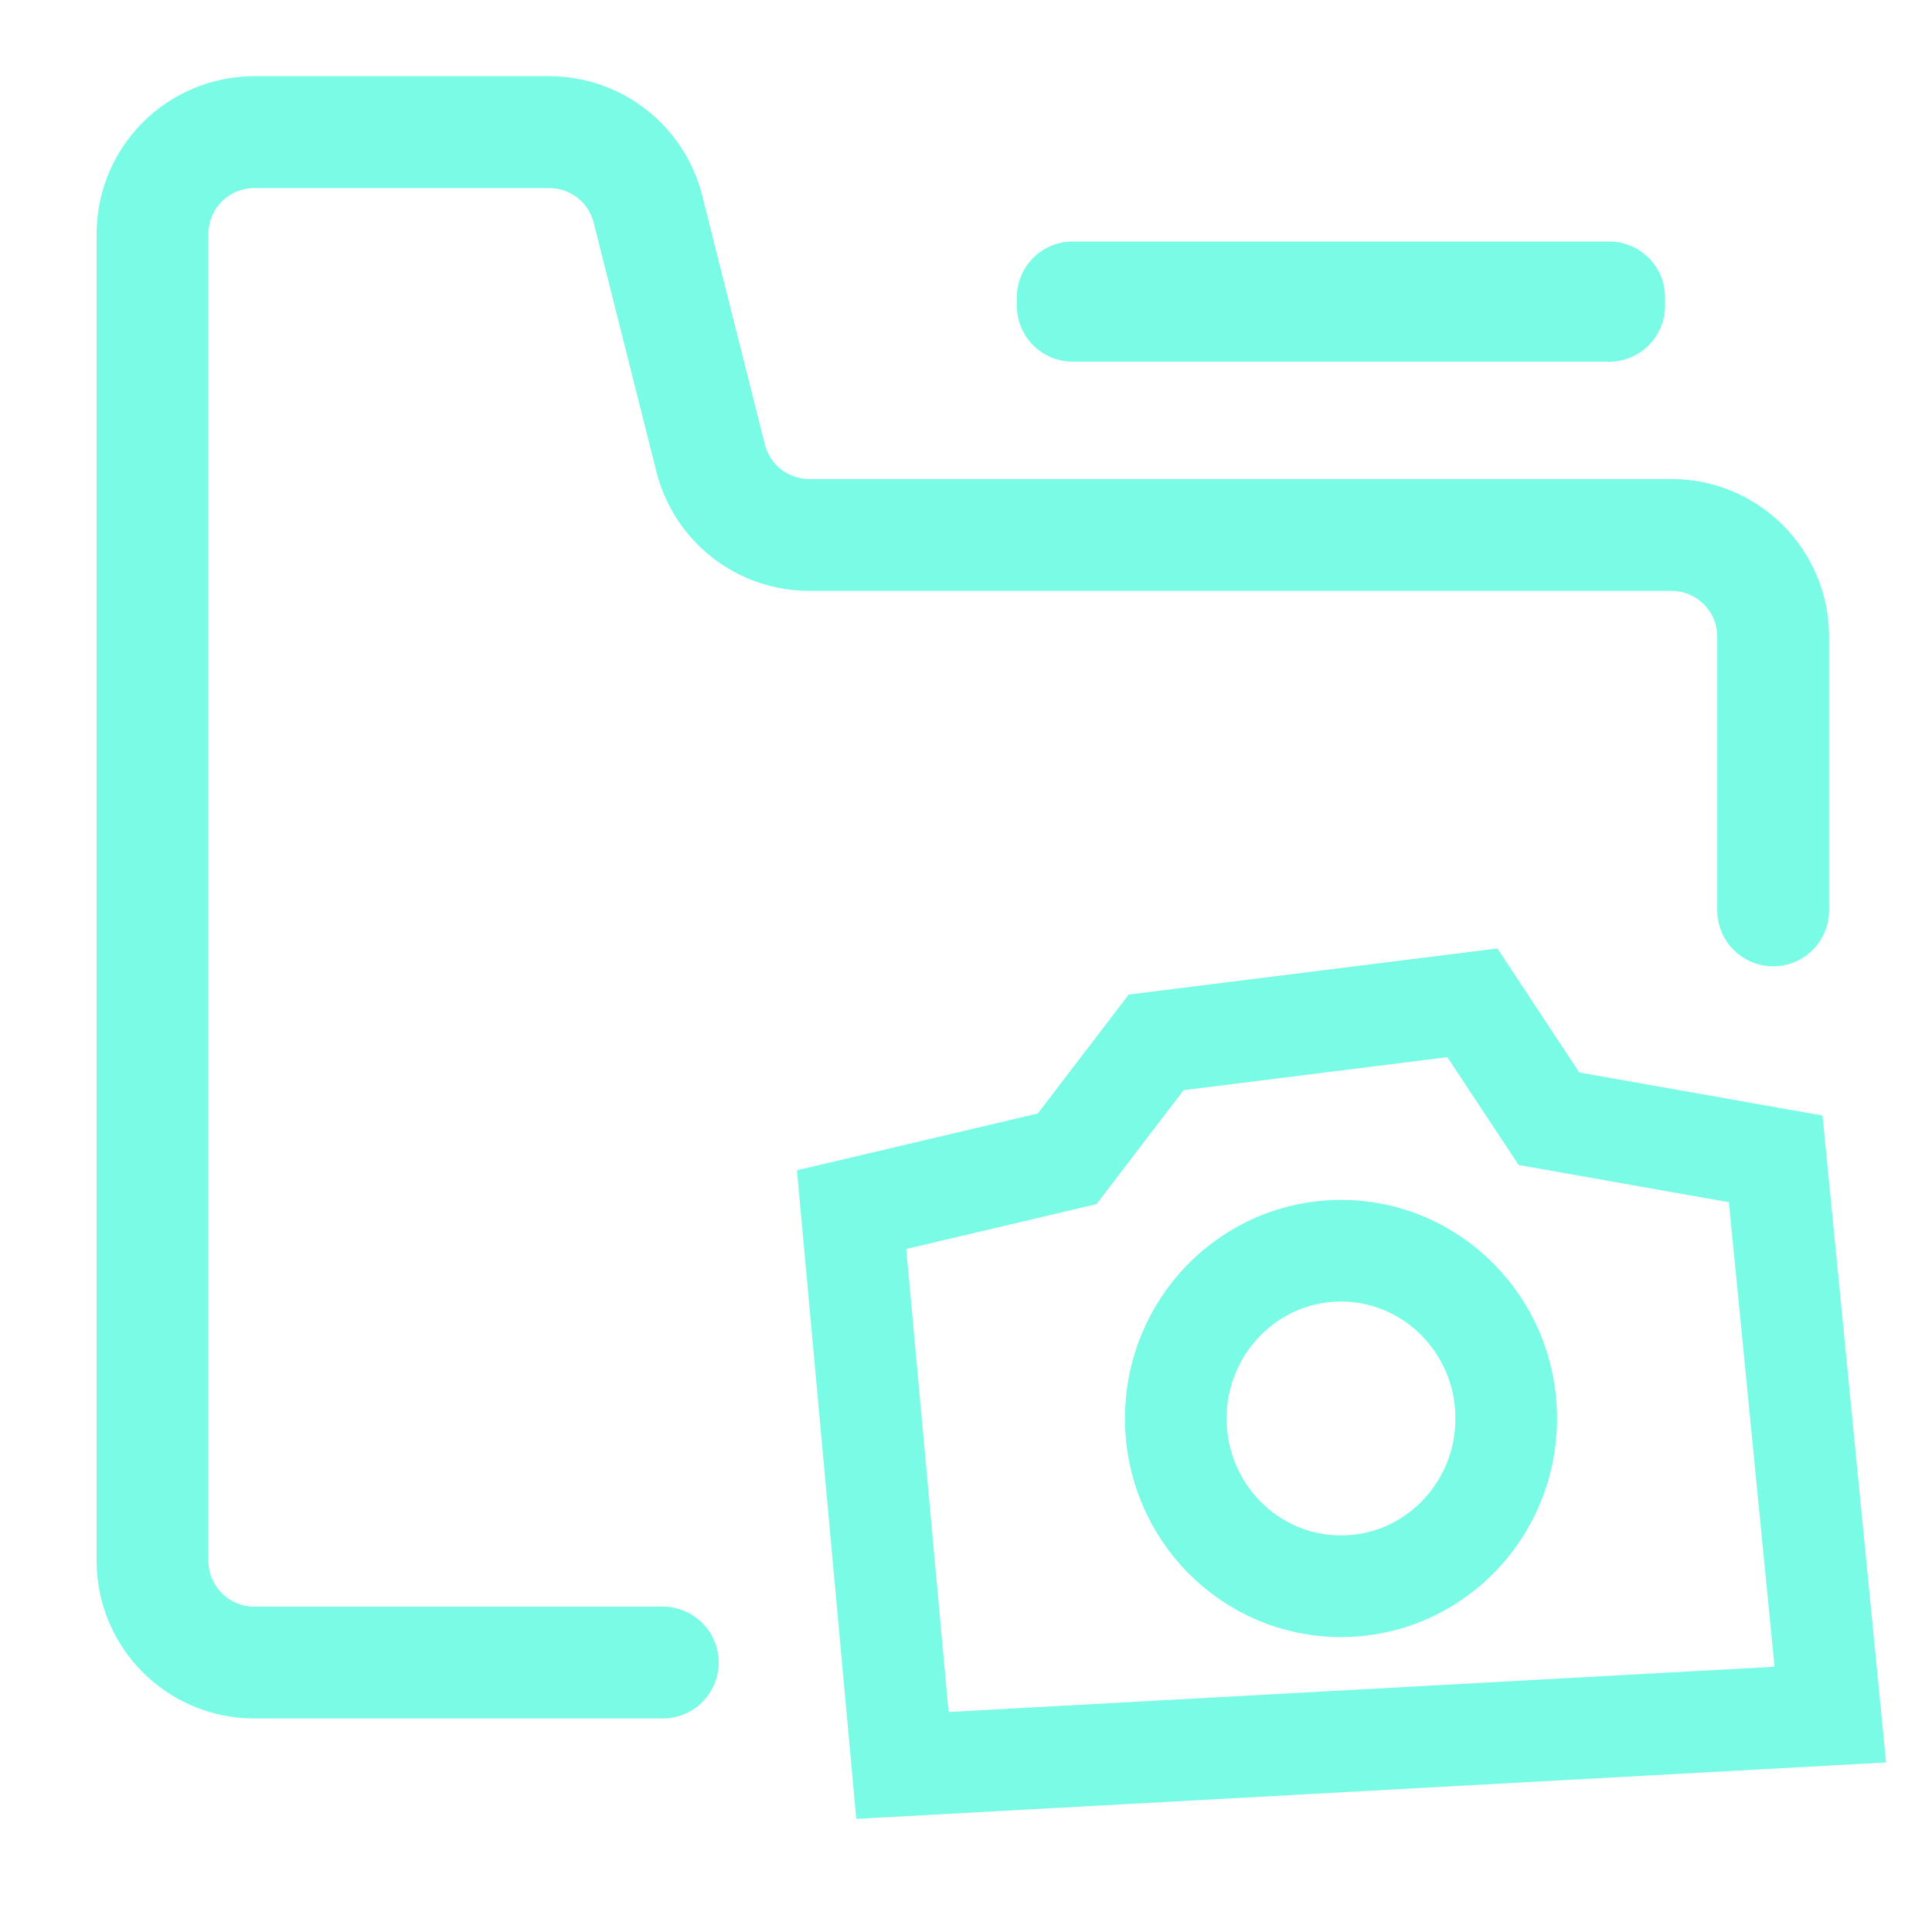
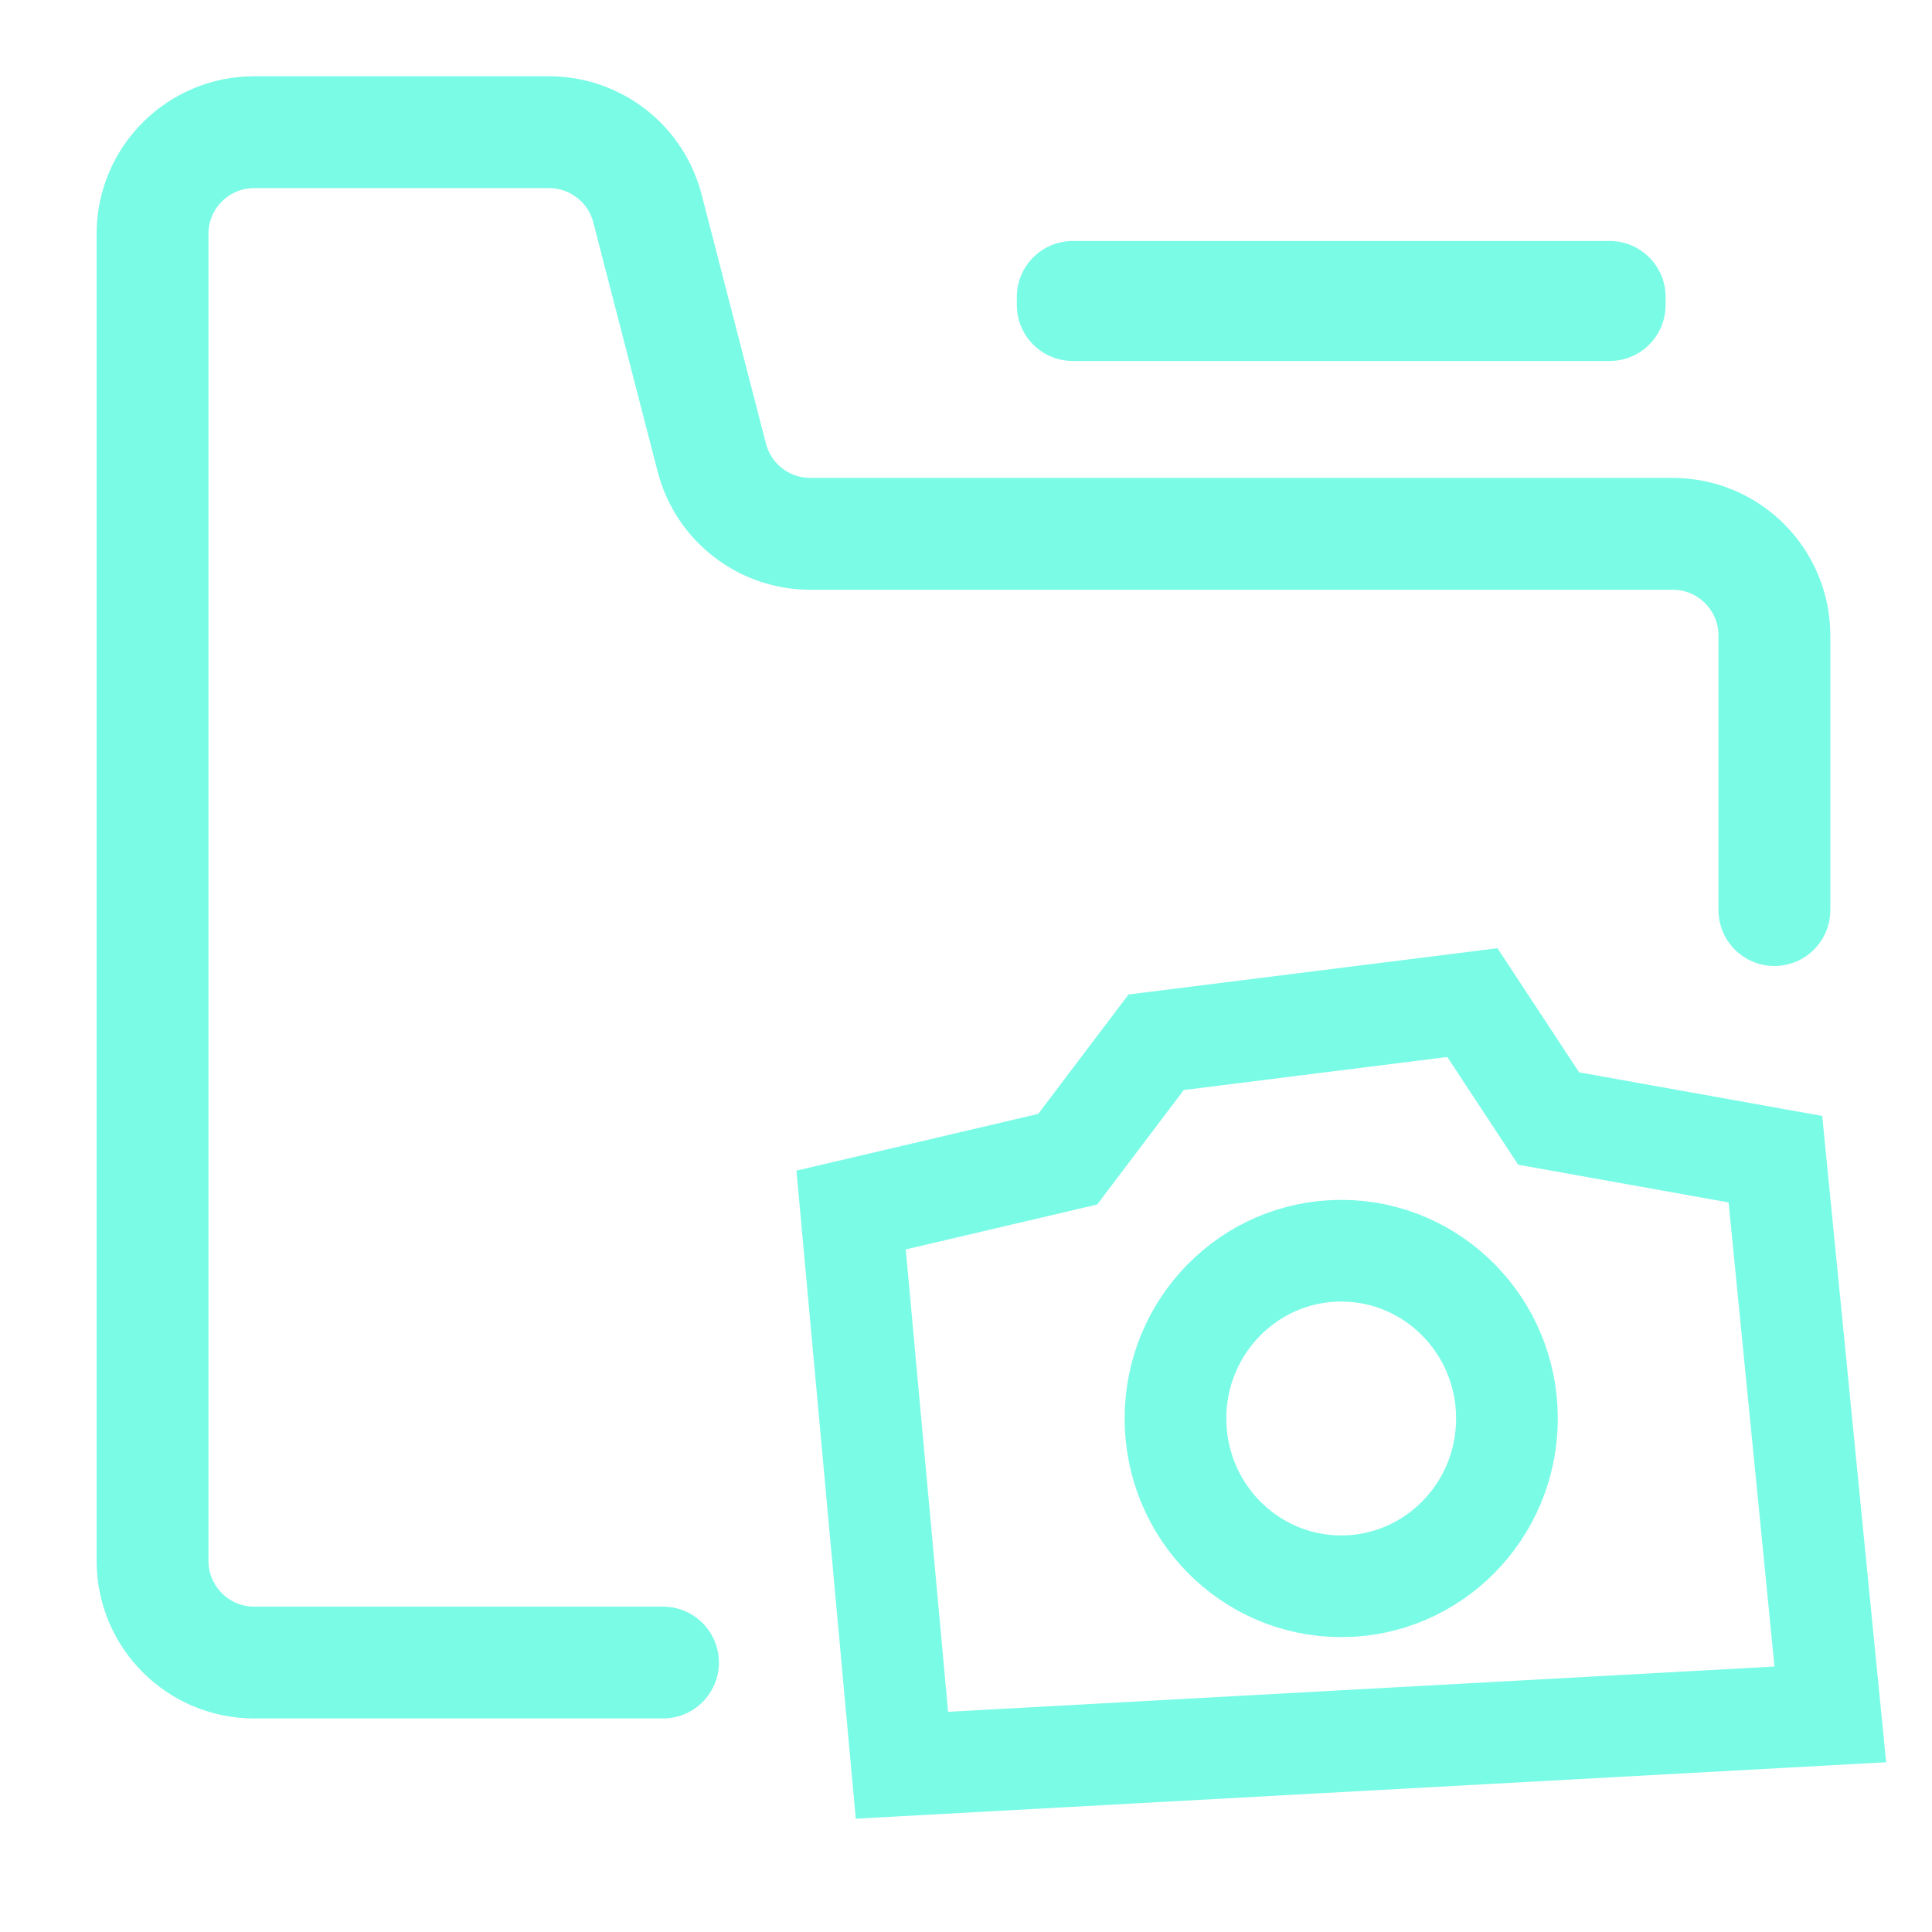
- <svg xmlns="http://www.w3.org/2000/svg" preserveAspectRatio="xMidYMid meet" width="20" height="20" fill="" viewBox="0 0 19 18">
-   <g>
-     <g fill-rule="evenodd" fill="none">
-       <path d="M0-2h20v20H0z" />
-       <g transform="translate(1.5 .8)">
-         <path stroke-linecap="round" stroke-width="1.1" stroke="#7AFBE6" d="M5.018 15.05H1a1 1 0 0 1-1-1V1a1 1 0 0 1 1-1h2.902a1 1 0 0 1 .97.756l.617 2.45a1 1 0 0 0 .97.755h8.479a1 1 0 0 1 1 1v2.692h0" />
-         <rect rx=".55" height="1.182" width="6.375" y="1.075" x="8.5" fill="#7AFBE6" />
-         <path stroke="#7AFBE6" d="m12.98 8.562.753 1.14 2.23.395.537 5.465-9.125.5-.5-5.466 2.12-.5.875-1.145 3.11-.389Z" />
-         <ellipse ry="1.65" rx="1.625" cy="12.65" cx="11.688" stroke="#7AFBE6" data-follow-stroke="#7AFBE6" />
-       </g>
+ <svg xmlns="http://www.w3.org/2000/svg" width="20" height="20" viewBox="0 0 19 18">
+   <g fill-rule="evenodd" fill="none">
+     <path d="M0-2h20v20H0z" />
+     <g transform="translate(1.5 .8)">
+       <path stroke-linecap="round" stroke-width="1.1" stroke="#7AFBE6" d="M5.02 15.05H1a1 1 0 0 1-1-1V1a1 1 0 0 1 1-1h2.9a1 1 0 0 1 .97.76L5.5 3.2a1 1 0 0 0 .97.75h8.48a1 1 0 0 1 1 1v2.7h0" />
+       <rect rx=".55" height="1.18" width="6.38" y="1.07" x="8.5" fill="#7AFBE6" />
+       <path stroke="#7AFBE6" d="m12.98 8.56.75 1.14 2.23.4.54 5.46-9.13.5-.5-5.46L9 10.1l.87-1.15 3.11-.39Z" />
+       <ellipse ry="1.65" rx="1.63" cy="12.65" cx="11.69" stroke="#7AFBE6" data-follow-stroke="#7AFBE6" />
    </g>
  </g>
</svg>
